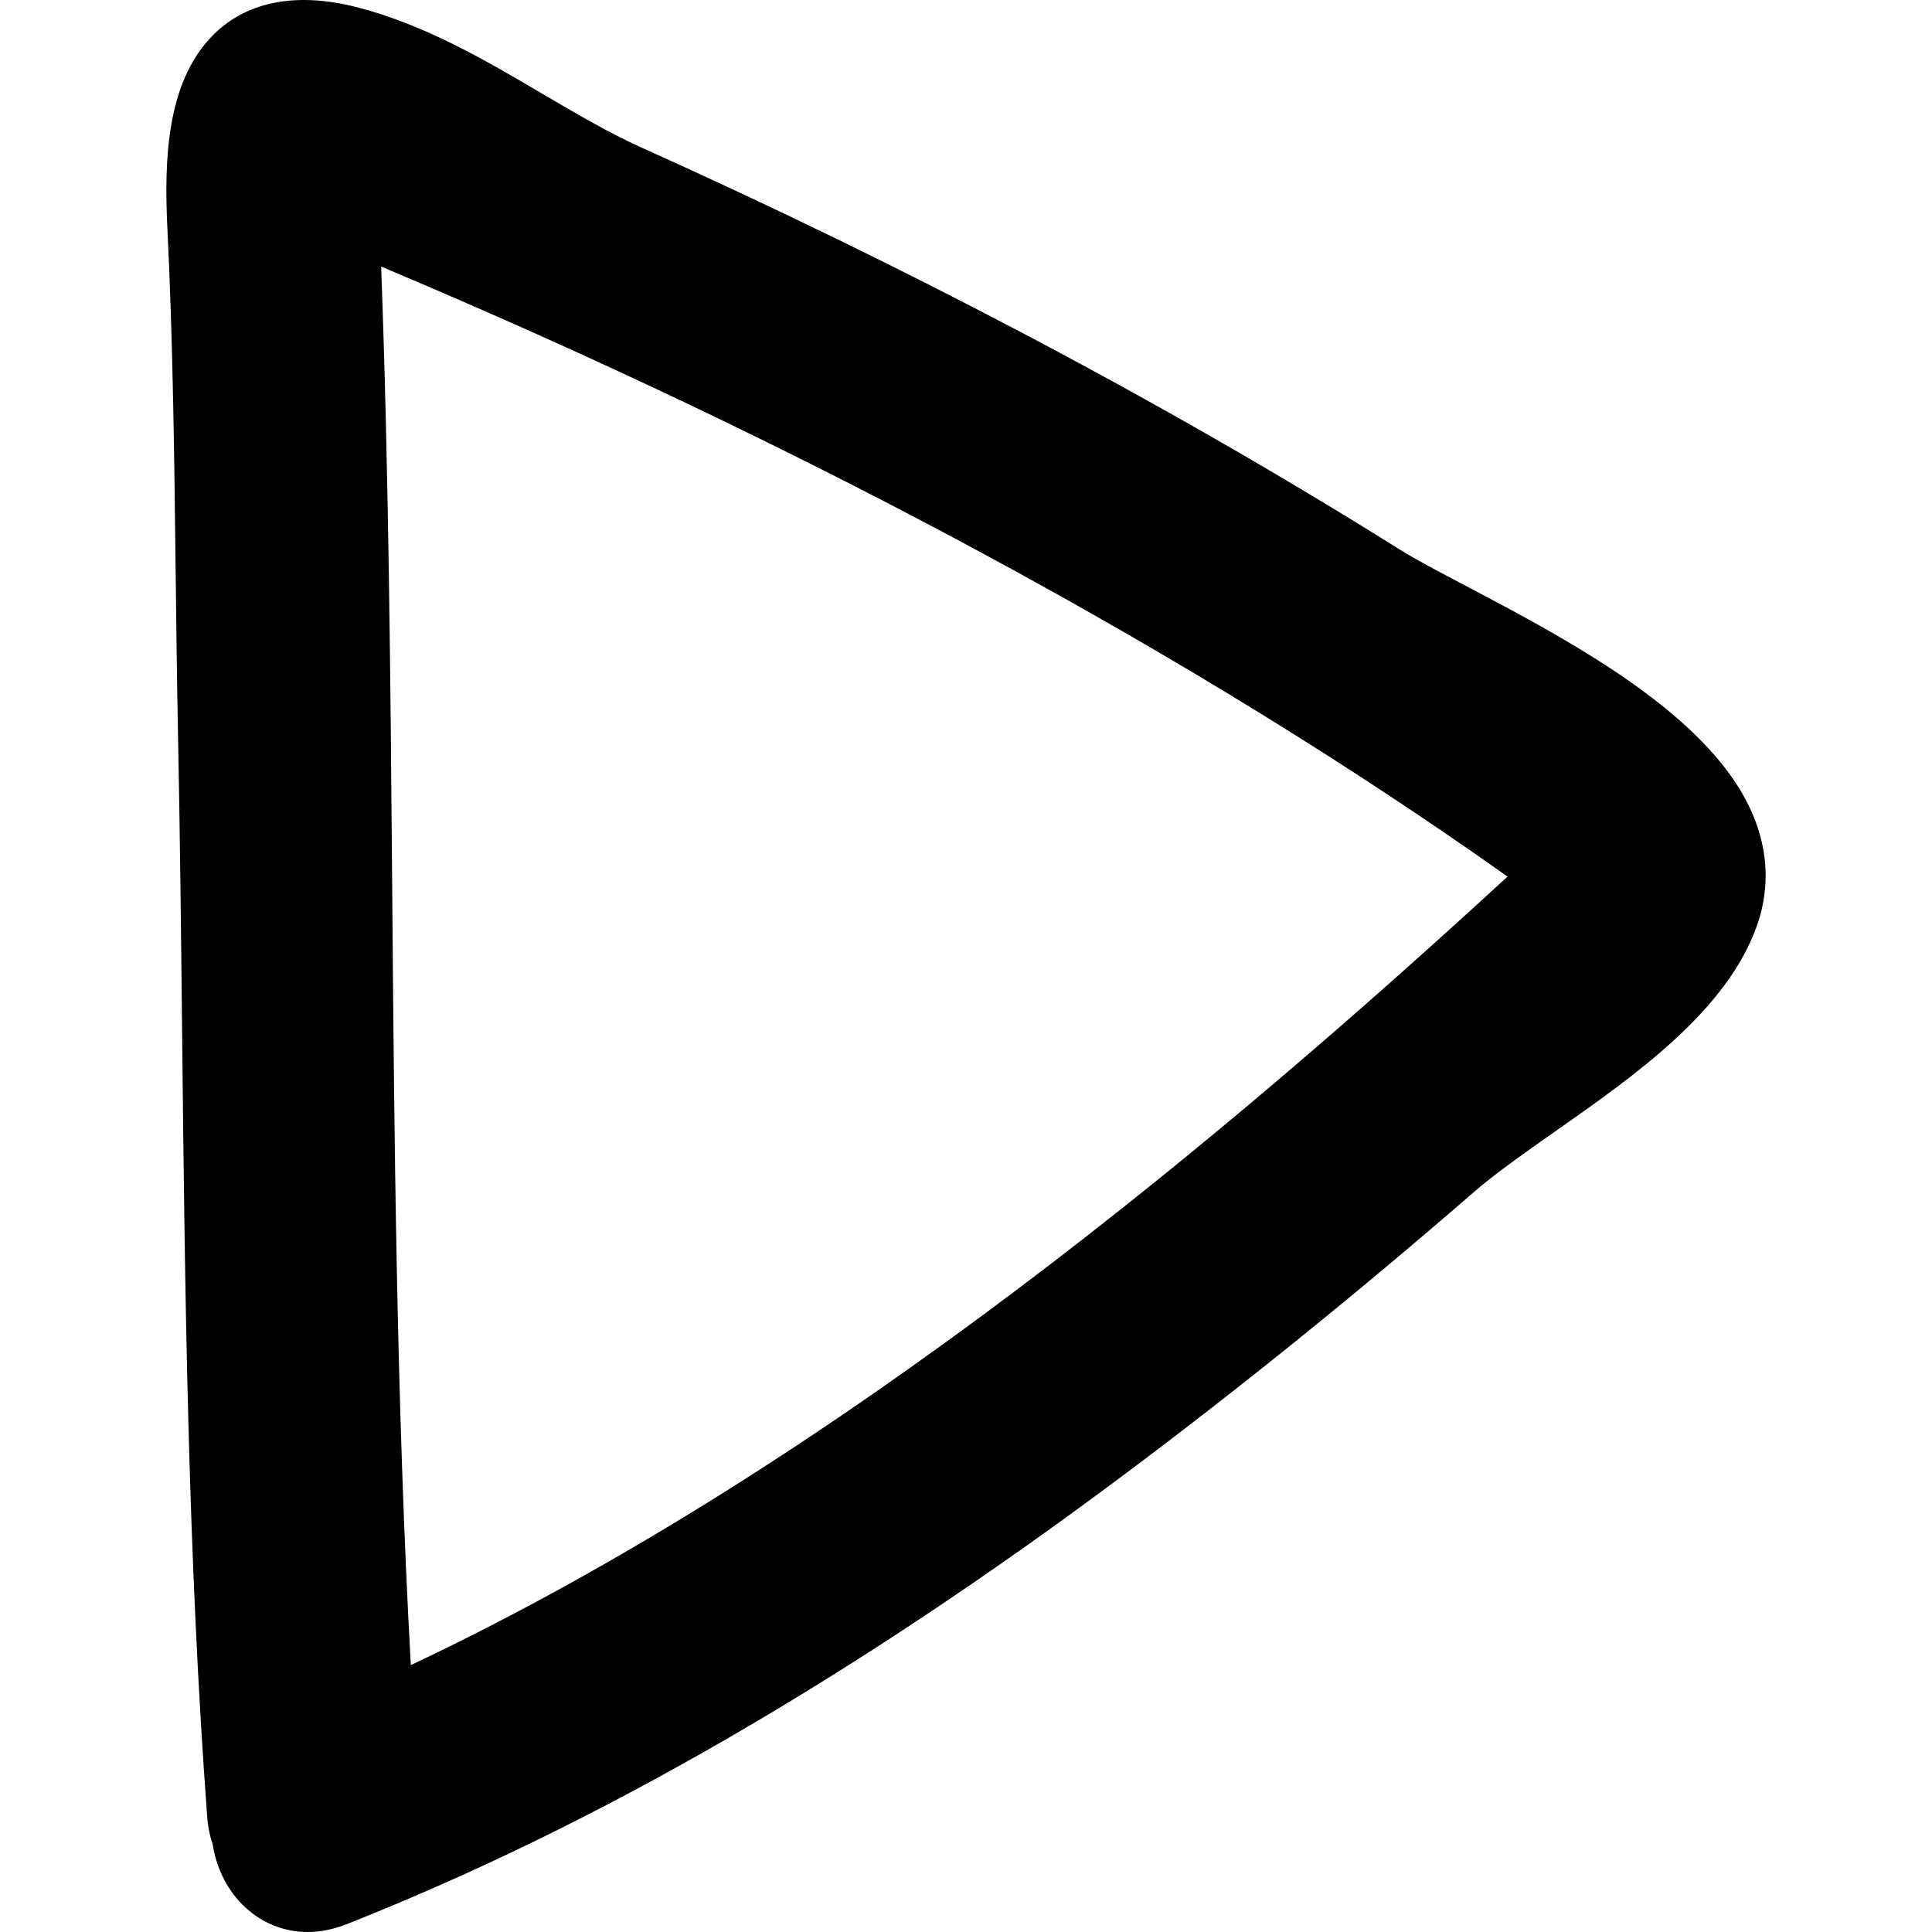
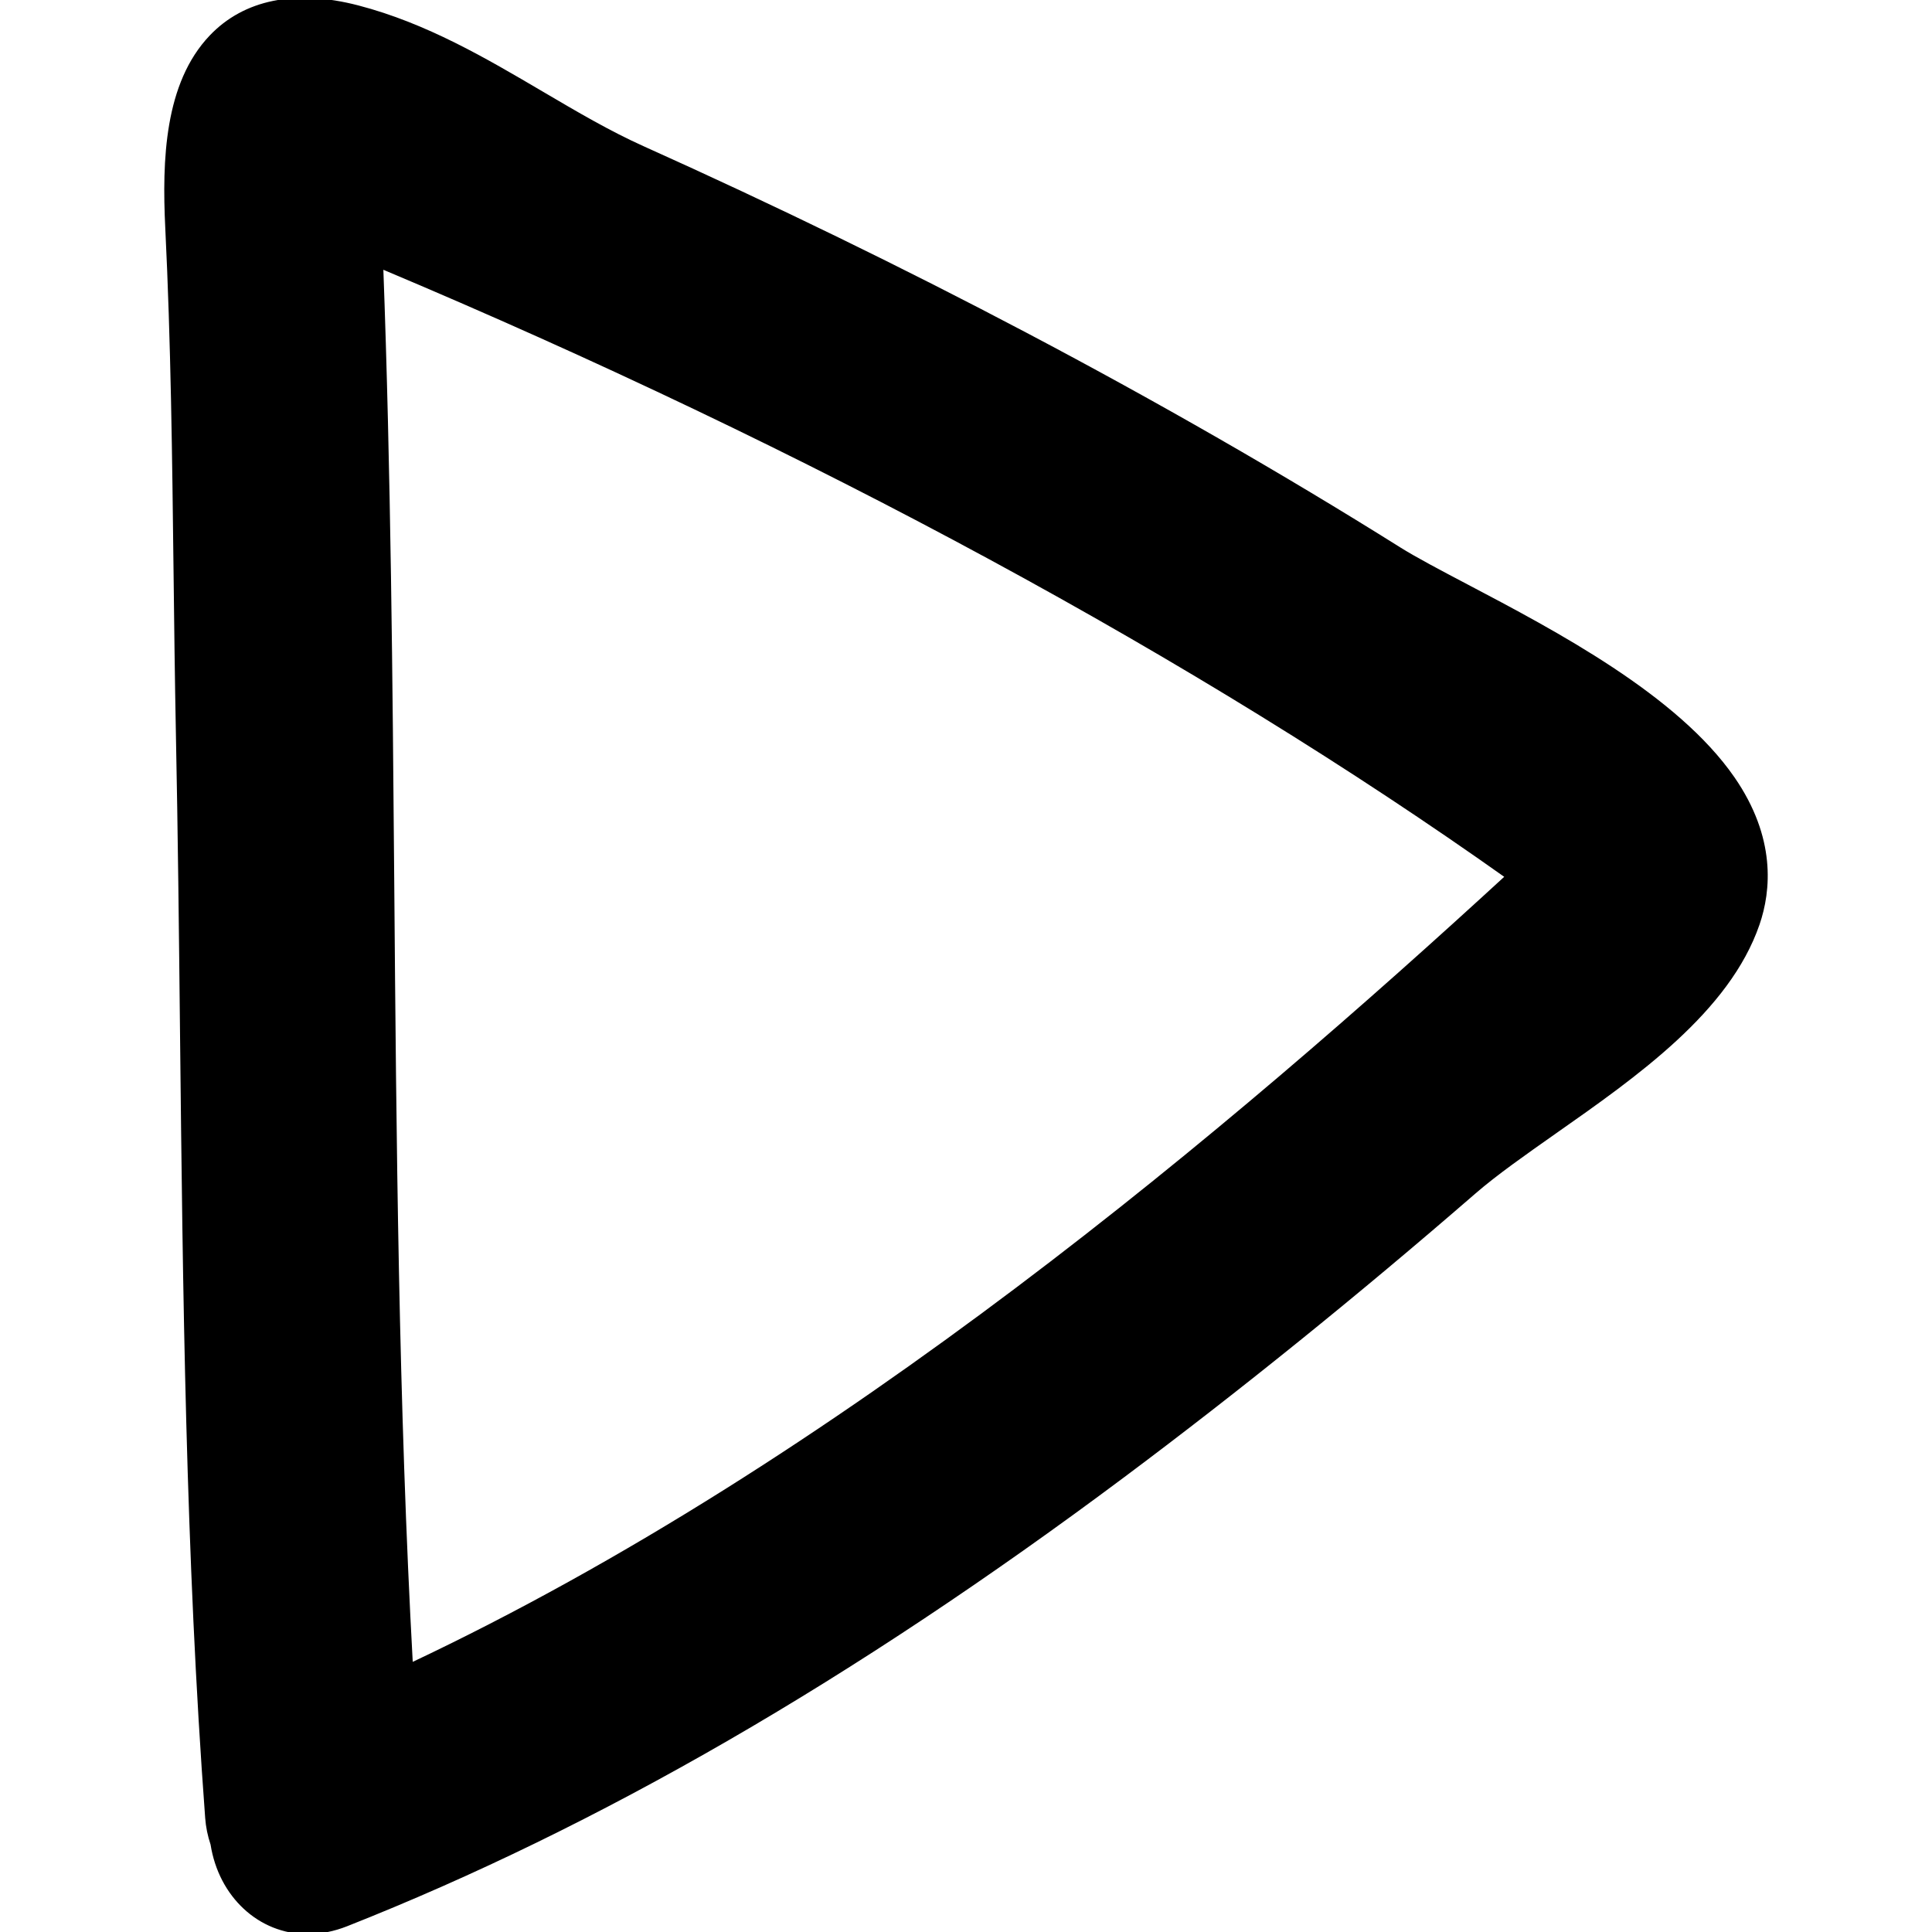
- <svg xmlns="http://www.w3.org/2000/svg" fill="#000000" version="1.1" id="Capa_1" width="800px" height="800px" viewBox="0 0 460.492 460.492" xml:space="preserve">
-   <g>
+ <svg xmlns="http://www.w3.org/2000/svg" fill="currentColor" version="1.1" id="Capa_1" width="800px" height="800px" viewBox="0 0 460.492 460.492" xml:space="preserve">
+   <g stroke="currentColor">
    <g>
      <path d="M349.574,139.747c-6.592-3.469-12.279-6.464-16.118-8.871c-27.894-17.491-57.863-34.698-89.062-51.146    c-29.234-15.417-59.913-30.356-91.175-44.412c-8.1-3.639-15.879-8.221-24.115-13.065c-13.584-7.988-27.627-16.255-43.826-20.479    C70.406-2.099,58.331,0.427,50.356,8.798C39.723,19.962,39.103,38.09,39.893,54.345c1.333,27.121,1.655,54.857,1.97,81.684    c0.152,12.901,0.308,25.796,0.559,38.682c0.478,23.737,0.731,47.469,0.983,71.196c0.66,61.388,1.34,124.857,6,187.393    c0.155,2.087,0.571,4.144,1.274,6.251c1.912,12.213,11.243,20.941,22.625,20.941c3.057,0,6.178-0.625,9.265-1.844    c59.946-23.698,120.519-58.711,185.194-107.038c27.507-20.561,55.629-43.274,83.578-67.512c5.134-4.453,11.979-9.252,19.22-14.346    c19.348-13.568,41.274-28.959,48.348-49.538c2.727-7.949,3.926-20.416-5.905-34.652    C399.515,166.038,370.652,150.844,349.574,139.747z M359.323,208.936C294.025,268.96,200.035,348.73,97.914,396.875    c-3.422-62.194-3.948-125.334-4.445-186.544c-0.396-48.109-0.808-97.7-2.621-146.797    C193.397,106.686,285.672,156.661,359.323,208.936z" />
    </g>
  </g>
</svg>
